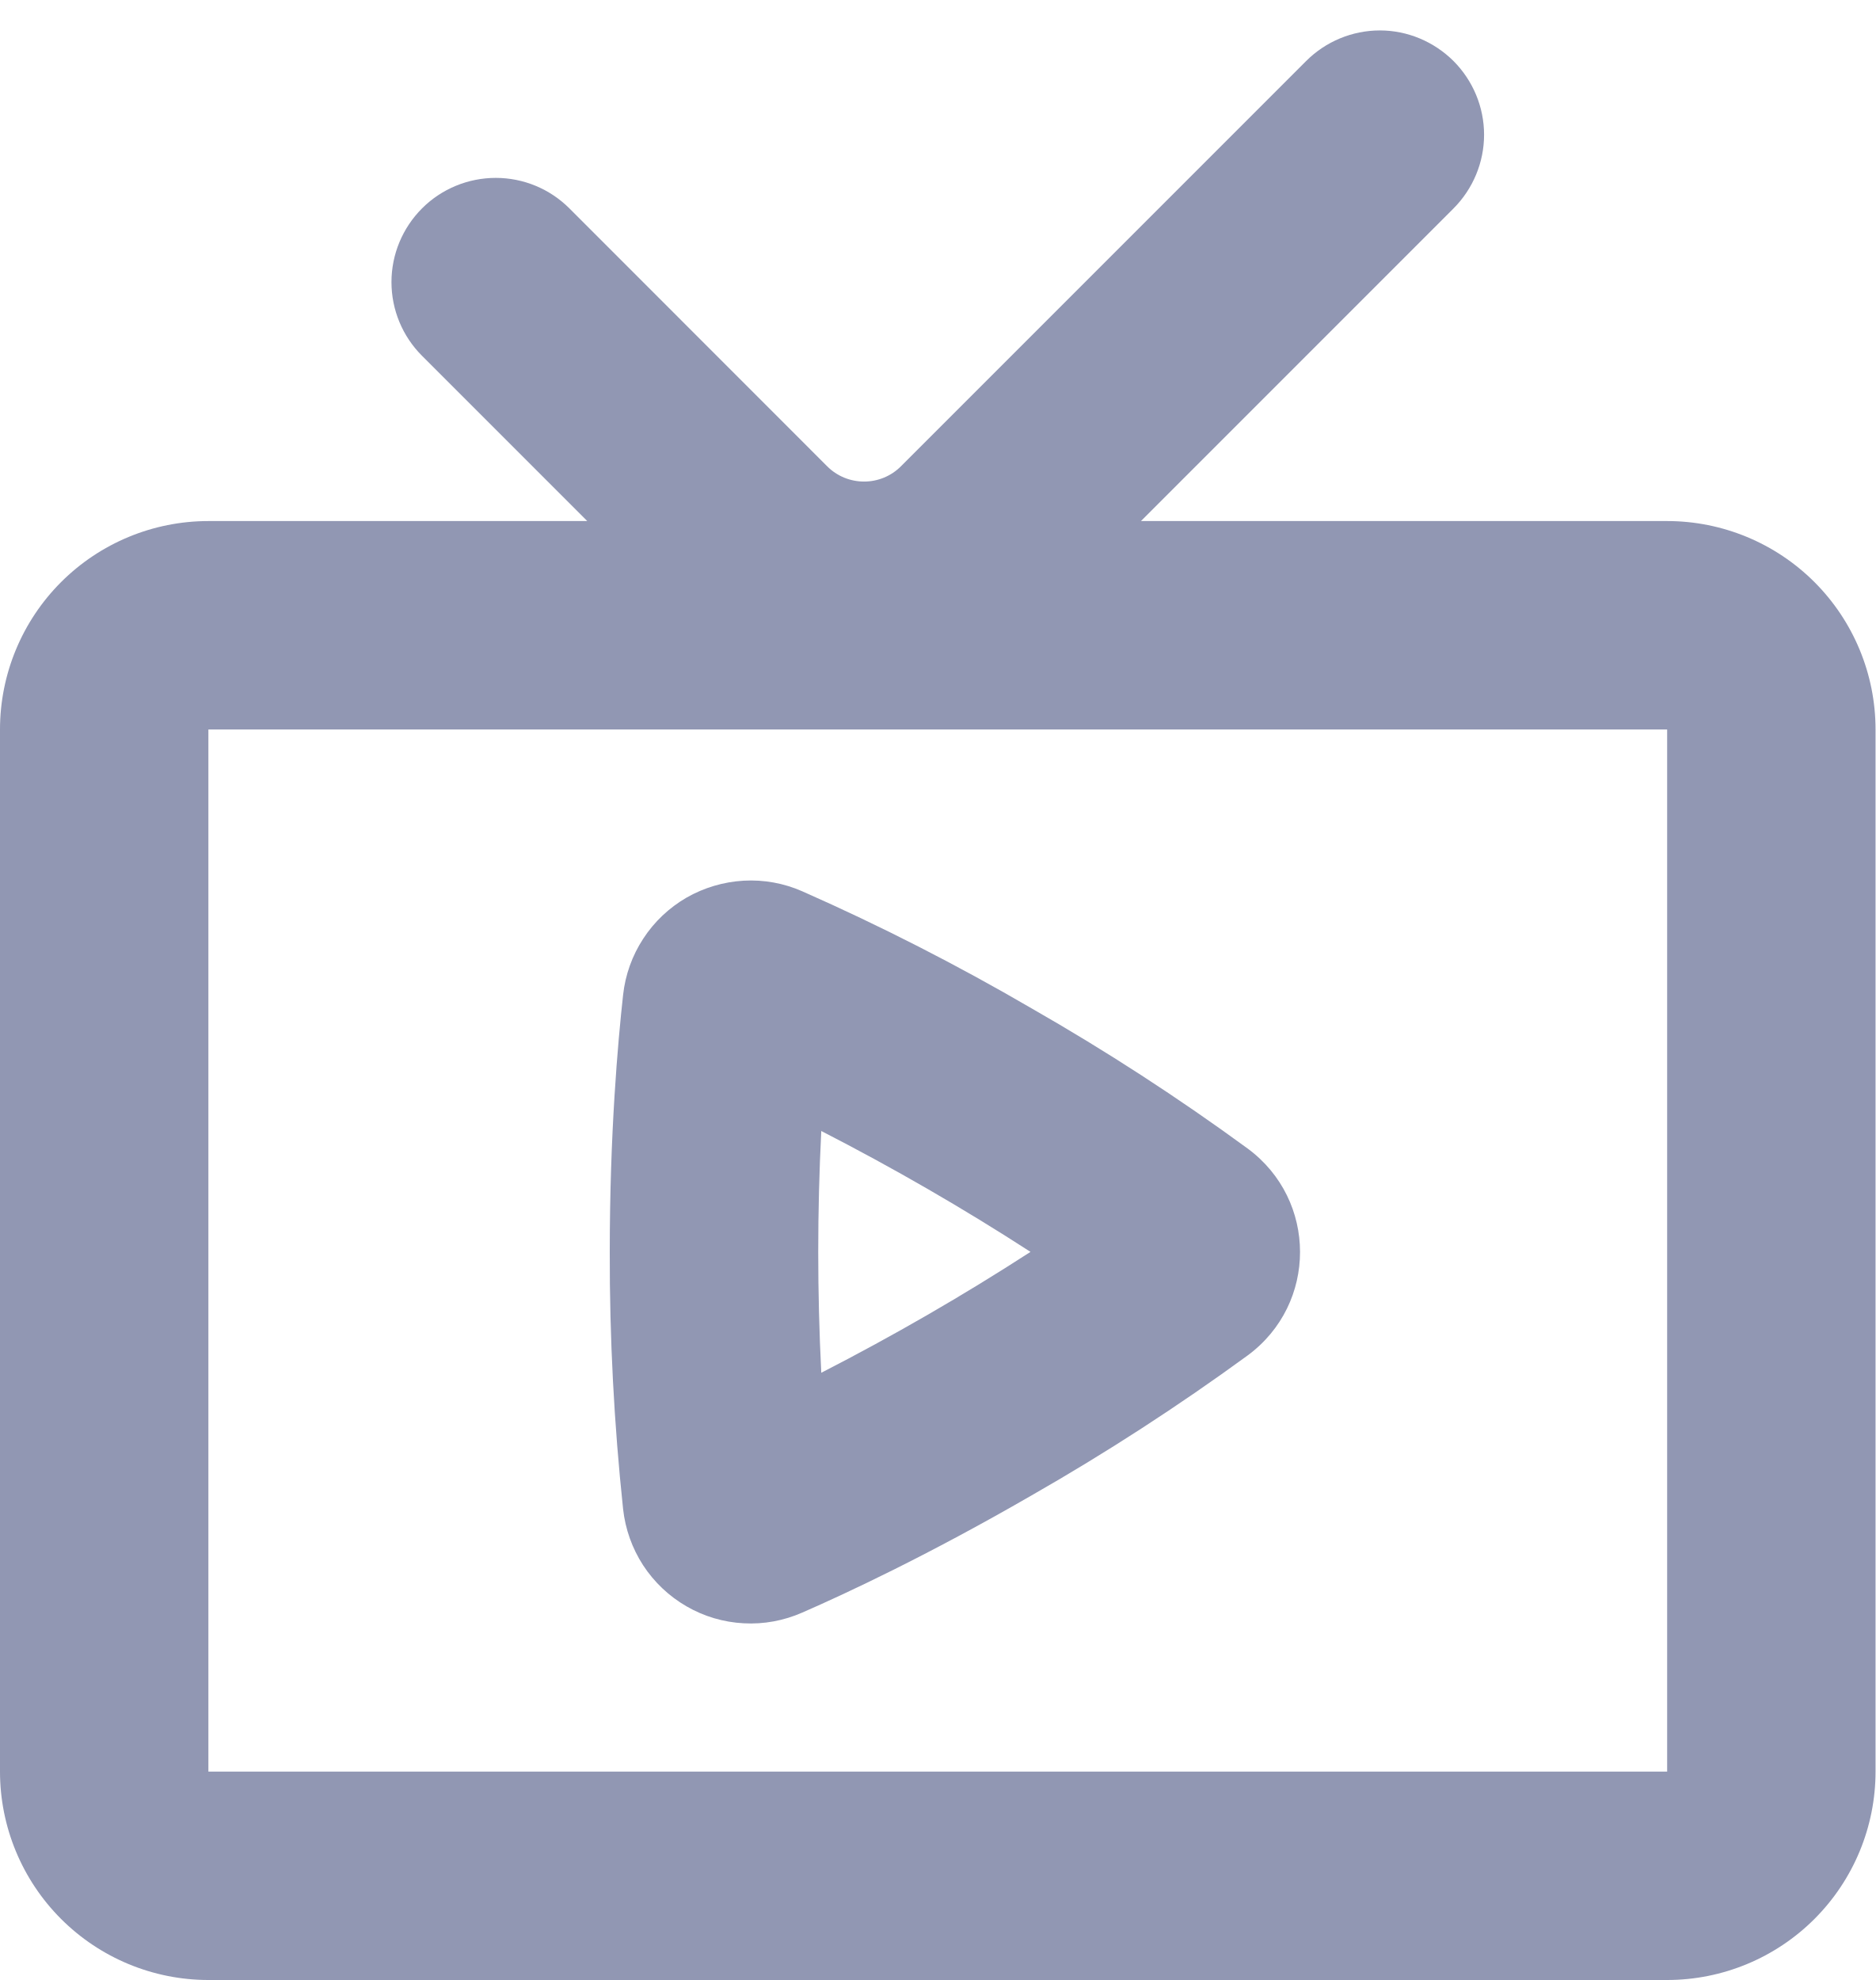
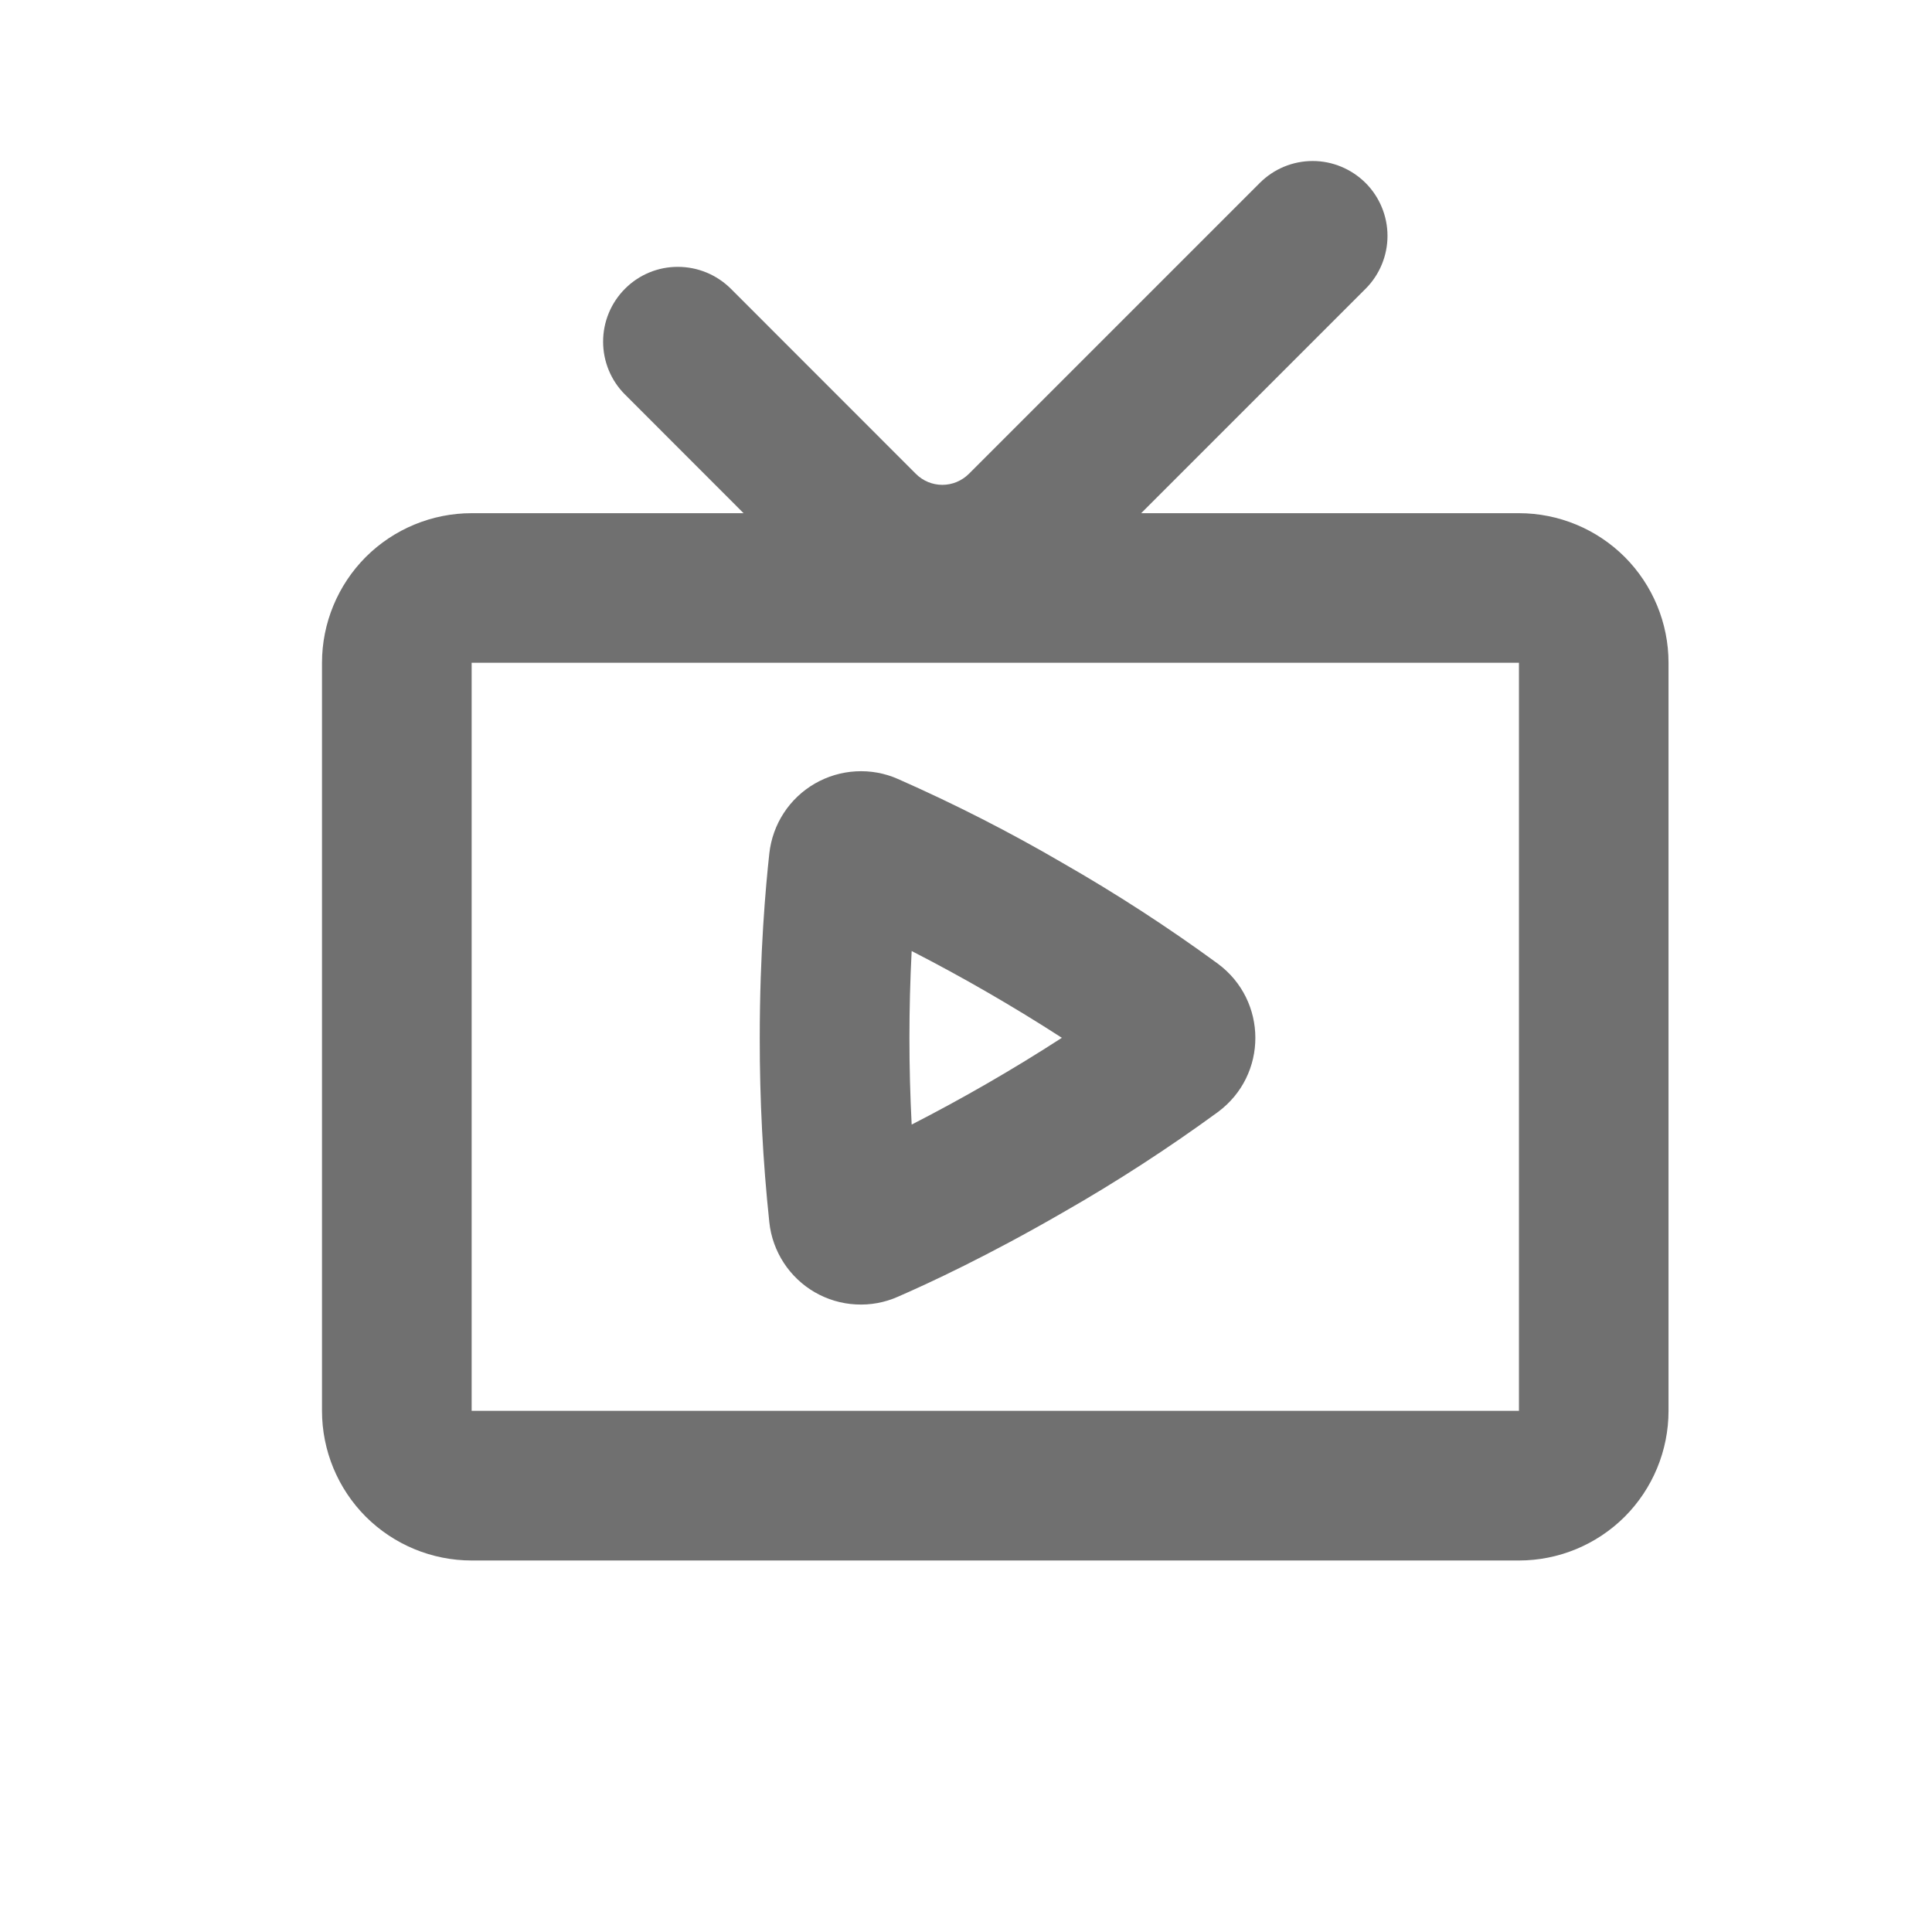
- <svg xmlns="http://www.w3.org/2000/svg" width="18" height="19" viewBox="0 0 18 19" fill="none">
-   <path fill-rule="evenodd" clip-rule="evenodd" d="M13.95 0.586C14.137 0.774 14.243 1.028 14.243 1.293C14.243 1.558 14.137 1.812 13.95 2L10.95 5H16C16.53 5 17.039 5.211 17.414 5.586C17.789 5.961 18 6.47 18 7V17C18 17.53 17.789 18.039 17.414 18.414C17.039 18.789 16.53 19 16 19H2C1.47 19 0.961 18.789 0.586 18.414C0.211 18.039 0 17.53 0 17V7C0 6.47 0.211 5.961 0.586 5.586C0.961 5.211 1.47 5 2 5H5.636L4.05 3.414C3.862 3.226 3.757 2.972 3.757 2.707C3.757 2.441 3.863 2.187 4.051 1.999C4.238 1.812 4.493 1.707 4.758 1.707C5.023 1.707 5.277 1.812 5.465 2L7.939 4.475C8.033 4.569 8.16 4.621 8.293 4.621C8.425 4.621 8.552 4.569 8.646 4.475L12.536 0.585C12.723 0.398 12.978 0.292 13.243 0.292C13.508 0.292 13.762 0.399 13.95 0.586ZM16 7H2V17H16V7ZM5.98 9.547C6.001 9.355 6.067 9.17 6.173 9.008C6.278 8.846 6.421 8.711 6.588 8.614C6.756 8.518 6.944 8.462 7.137 8.451C7.33 8.44 7.523 8.475 7.7 8.553C8.454 8.886 9.188 9.261 9.9 9.676C10.616 10.085 11.309 10.535 11.975 11.022C12.643 11.516 12.645 12.511 11.975 13.006C11.309 13.492 10.616 13.941 9.9 14.35C8.903 14.926 8.115 15.293 7.7 15.474C7.523 15.552 7.33 15.588 7.137 15.577C6.944 15.567 6.755 15.511 6.588 15.414C6.42 15.317 6.278 15.182 6.172 15.02C6.067 14.858 6.001 14.673 5.98 14.481C5.893 13.662 5.85 12.838 5.852 12.014C5.852 10.874 5.93 10 5.98 9.547ZM7.882 10.853C7.843 11.626 7.843 12.4 7.882 13.173C8.57 12.82 9.241 12.433 9.89 12.013C9.241 11.593 8.57 11.206 7.882 10.853Z" fill="#9197B3" />
+ <svg xmlns="http://www.w3.org/2000/svg" width="24" height="24" viewBox="0 0 24 24" fill="none">
+   <path fill-rule="evenodd" clip-rule="evenodd" d="M16.964 2.273C17.138 2.447 17.236 2.684 17.236 2.93C17.236 3.176 17.138 3.413 16.964 3.587L14.176 6.375H18.869C19.362 6.375 19.834 6.571 20.183 6.919C20.531 7.268 20.727 7.741 20.727 8.233V17.526C20.727 18.019 20.531 18.492 20.183 18.841C19.834 19.189 19.362 19.385 18.869 19.385H5.859C5.366 19.385 4.893 19.189 4.544 18.841C4.196 18.492 4 18.019 4 17.526V8.233C4 7.741 4.196 7.268 4.544 6.919C4.893 6.571 5.366 6.375 5.859 6.375H9.237L7.764 4.901C7.589 4.727 7.492 4.49 7.492 4.244C7.492 3.997 7.59 3.761 7.764 3.587C7.938 3.412 8.175 3.314 8.421 3.315C8.668 3.315 8.904 3.413 9.079 3.587L11.378 5.887C11.465 5.974 11.583 6.023 11.706 6.023C11.829 6.023 11.947 5.974 12.035 5.887L15.65 2.272C15.824 2.098 16.06 2 16.307 2C16.553 2 16.789 2.099 16.964 2.273ZM18.869 8.233H5.859V17.526H18.869V8.233ZM9.557 10.6C9.577 10.422 9.638 10.25 9.736 10.1C9.834 9.949 9.967 9.824 10.122 9.734C10.278 9.644 10.453 9.592 10.632 9.582C10.812 9.572 10.991 9.604 11.155 9.677C11.856 9.986 12.539 10.334 13.2 10.72C13.866 11.101 14.509 11.518 15.128 11.971C15.749 12.43 15.751 13.355 15.128 13.815C14.509 14.267 13.866 14.684 13.2 15.064C12.274 15.599 11.541 15.94 11.155 16.108C10.991 16.181 10.812 16.214 10.632 16.204C10.453 16.195 10.278 16.143 10.122 16.053C9.966 15.963 9.834 15.837 9.736 15.687C9.638 15.536 9.576 15.364 9.557 15.185C9.476 14.424 9.437 13.659 9.438 12.893C9.438 11.834 9.511 11.021 9.557 10.6ZM11.325 11.814C11.288 12.532 11.288 13.252 11.325 13.97C11.964 13.642 12.587 13.283 13.191 12.892C12.587 12.502 11.964 12.142 11.325 11.814Z" fill="#707070" />
</svg>
